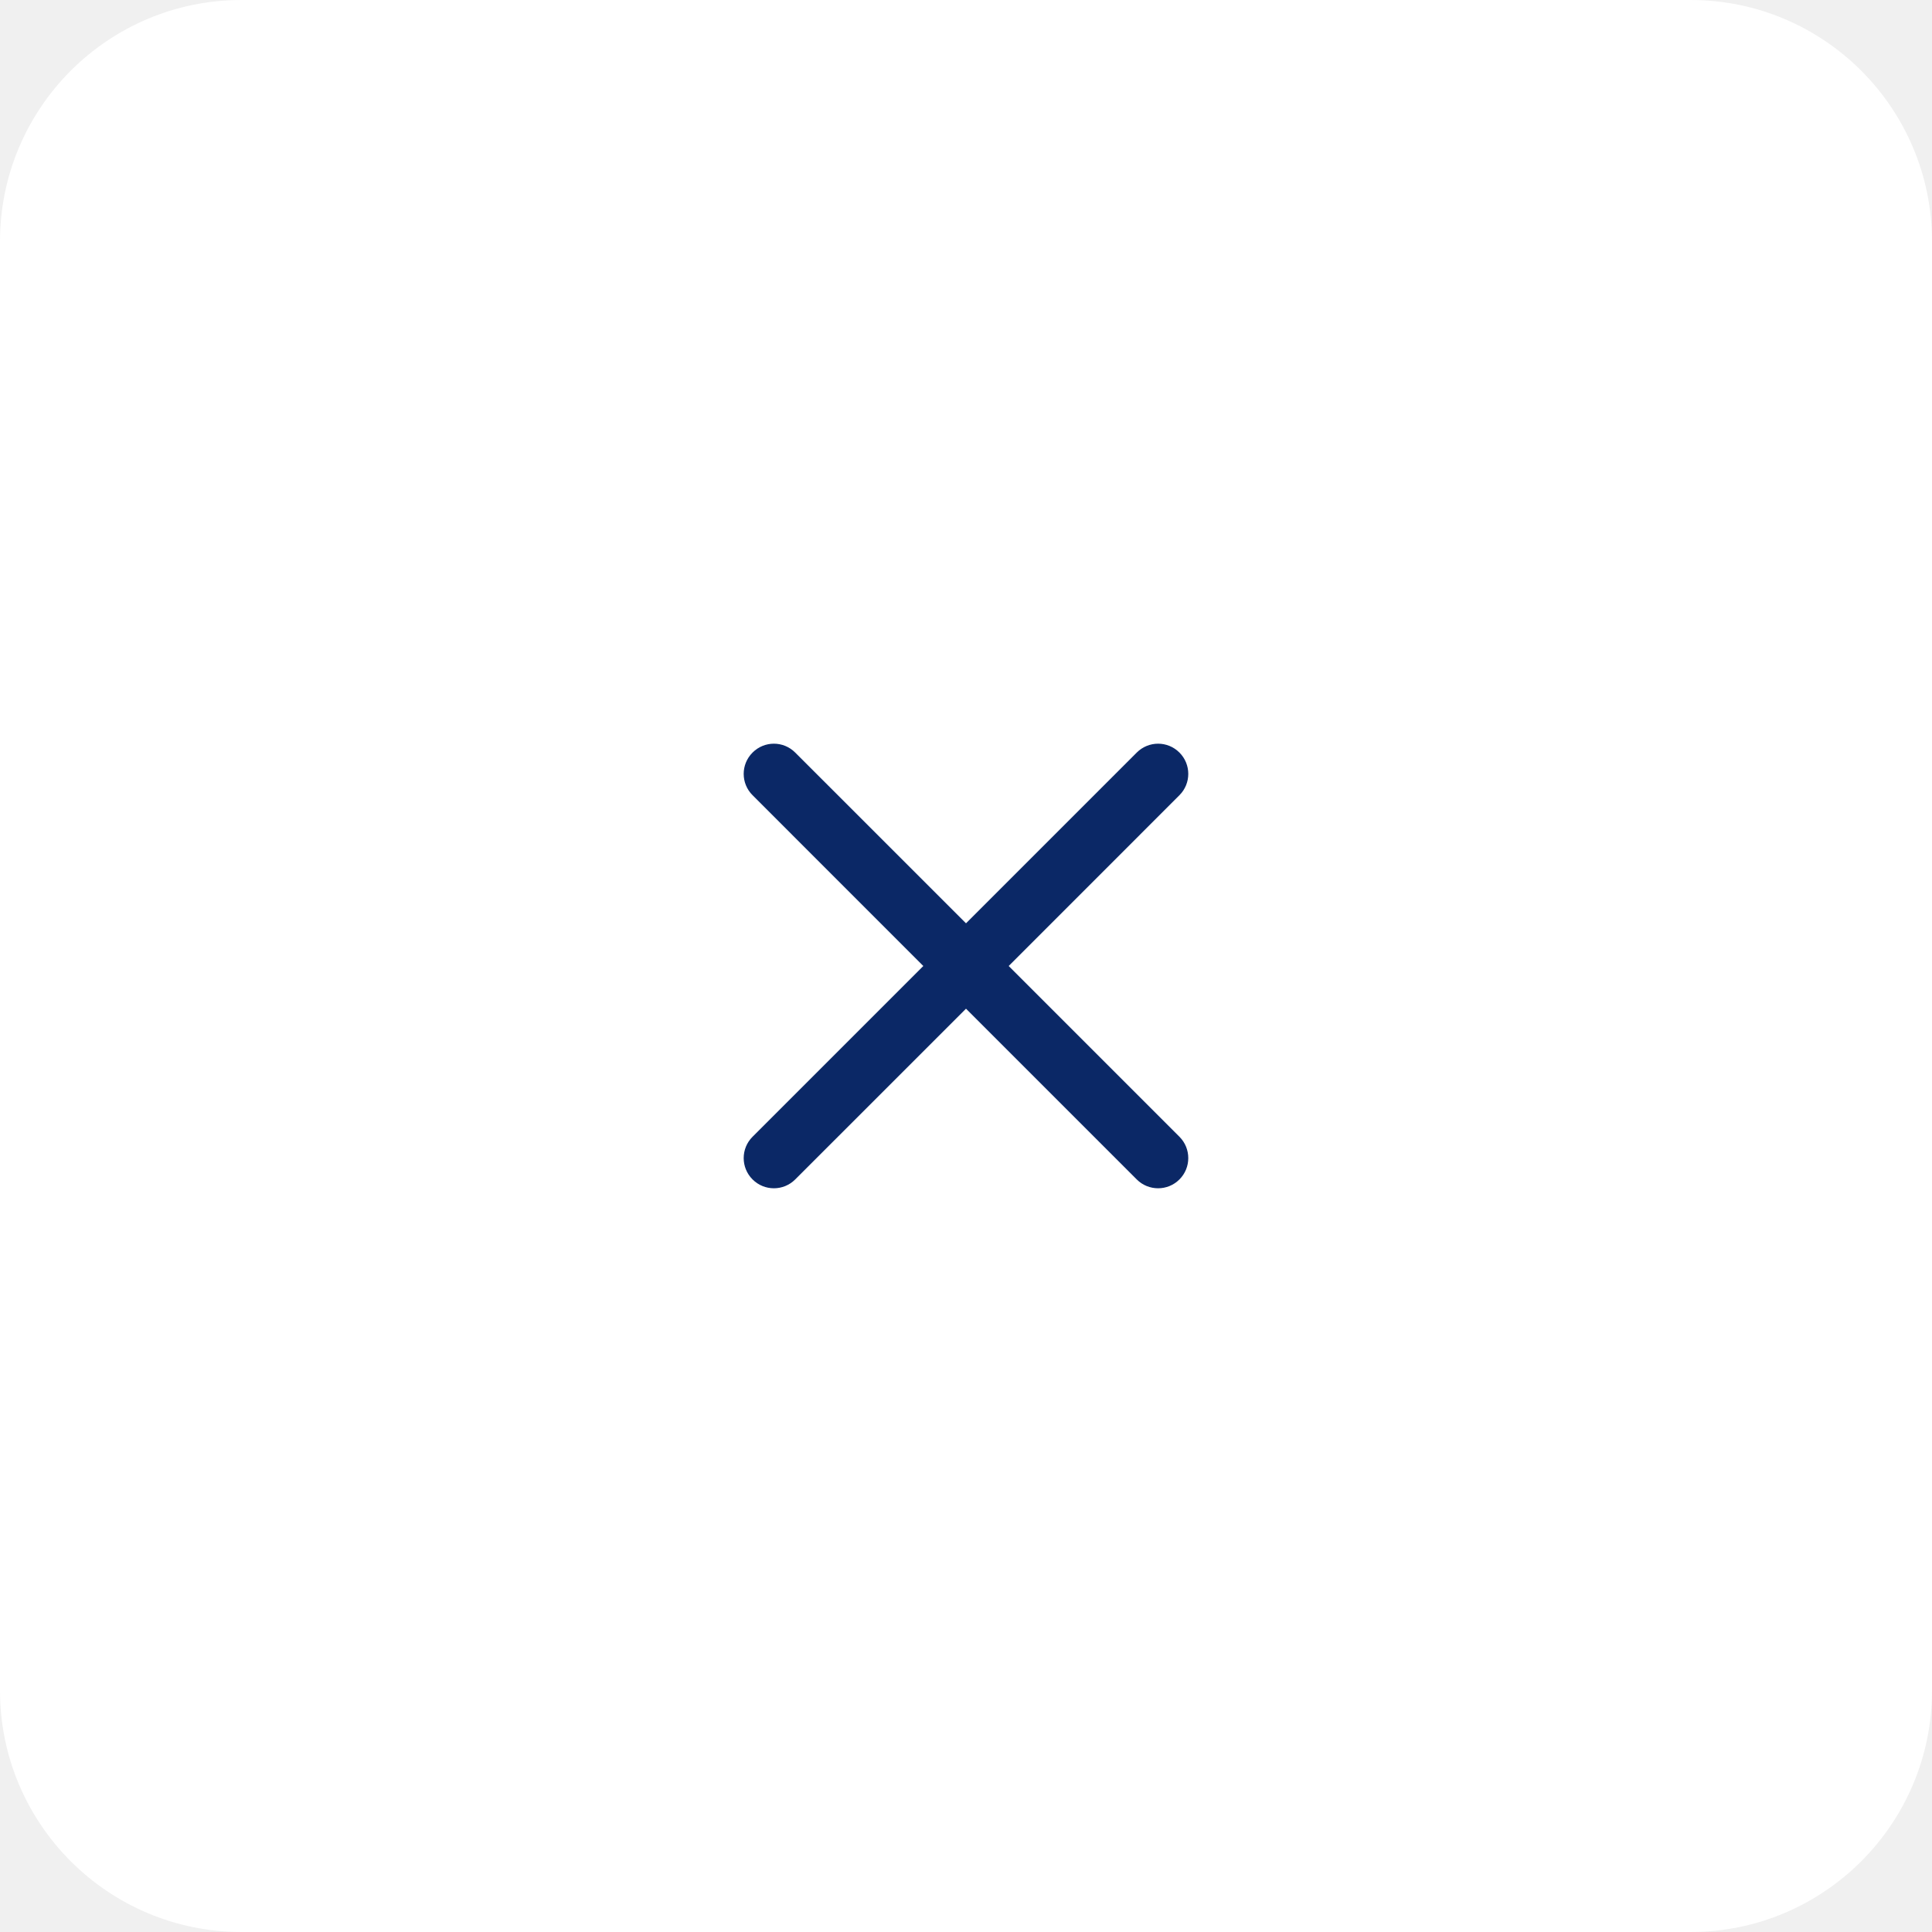
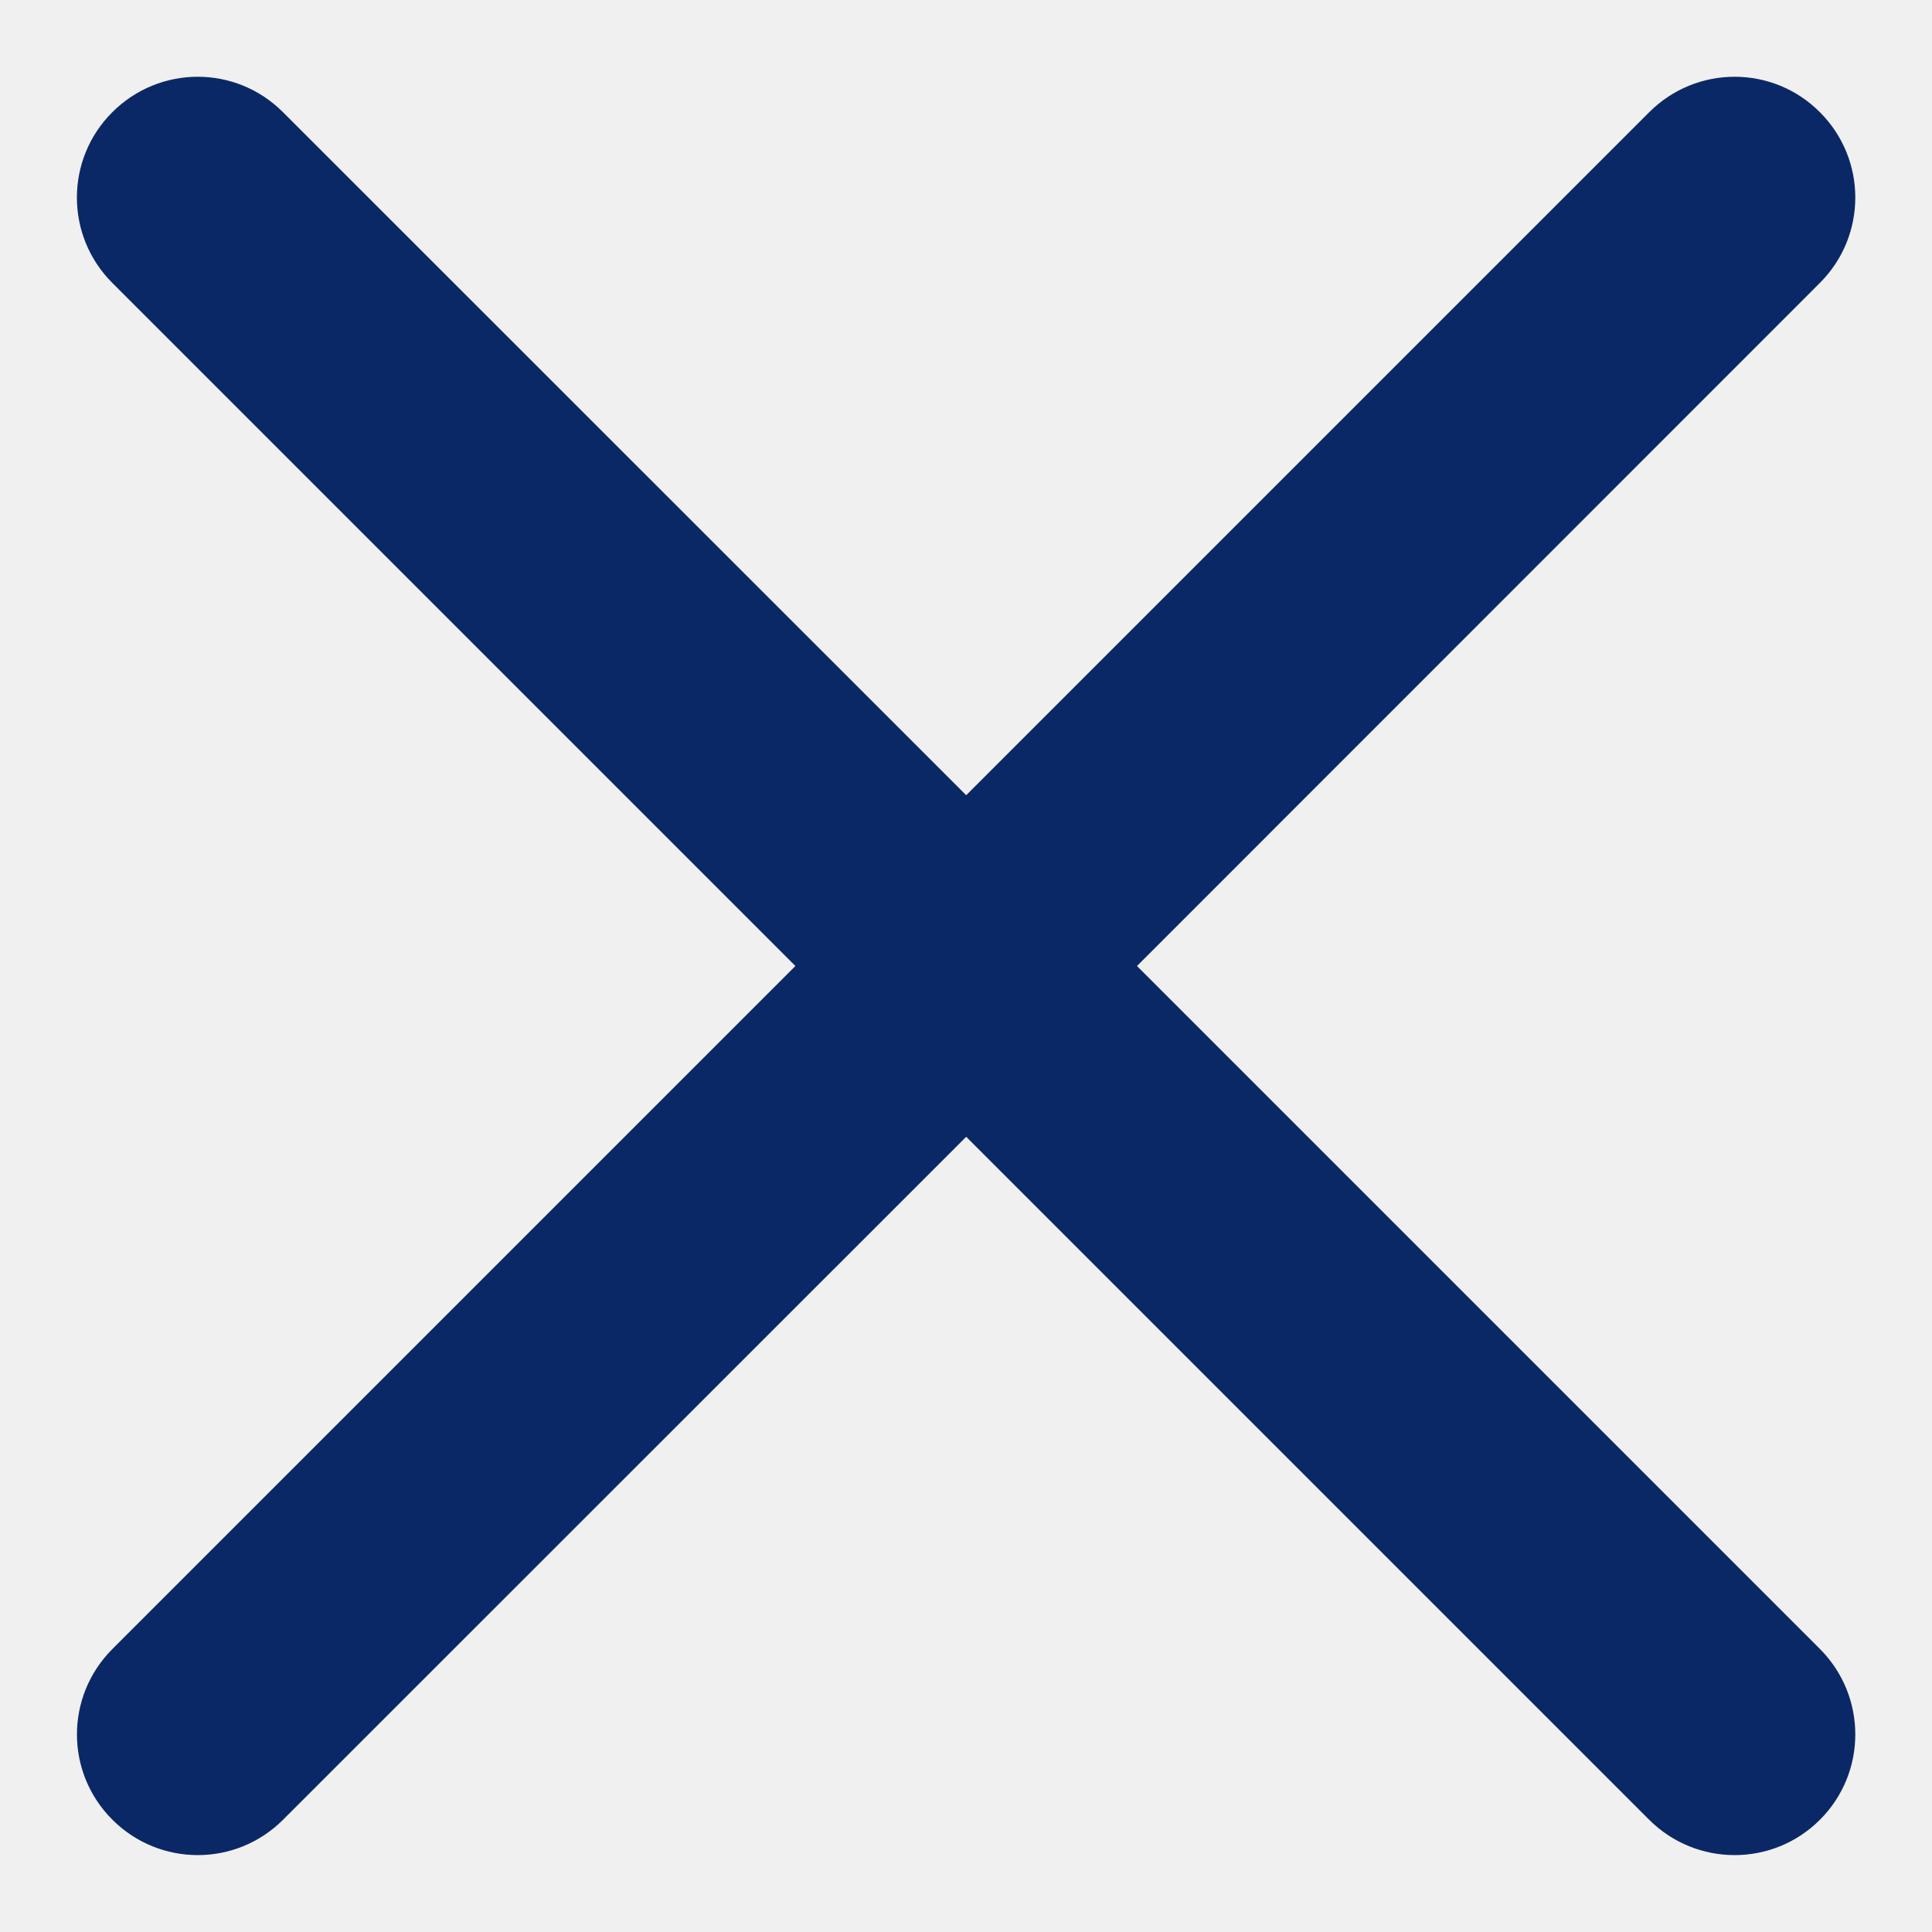
- <svg xmlns="http://www.w3.org/2000/svg" width="40" height="40" viewBox="0 0 40 40" fill="none">
-   <rect width="40" height="40" rx="5" fill="white" />
-   <path d="M16.464 15.581C16.22 15.336 15.825 15.336 15.581 15.581C15.336 15.825 15.336 16.22 15.581 16.464L19.116 20L15.581 23.535C15.336 23.779 15.336 24.175 15.581 24.419C15.825 24.663 16.22 24.663 16.464 24.419L20 20.884L23.535 24.419C23.779 24.663 24.175 24.663 24.419 24.419C24.663 24.175 24.663 23.779 24.419 23.535L20.884 20L24.419 16.464C24.663 16.22 24.663 15.825 24.419 15.581C24.175 15.336 23.78 15.336 23.535 15.581L20 19.116L16.464 15.581Z" fill="#0B2866" />
+ <svg xmlns="http://www.w3.org/2000/svg" width="10" height="10" viewBox="0 0 10 10" fill="none">
+   <path d="M1.465 0.581C1.221 0.336 0.826 0.336 0.581 0.581C0.337 0.825 0.337 1.22 0.581 1.464L4.117 5L0.582 8.535C0.337 8.78 0.337 9.175 0.582 9.419C0.826 9.663 1.221 9.663 1.465 9.419L5.001 5.884L8.536 9.419C8.781 9.663 9.176 9.663 9.42 9.419C9.664 9.175 9.664 8.78 9.42 8.535L5.885 5L9.42 1.464C9.664 1.22 9.664 0.825 9.42 0.581C9.176 0.336 8.781 0.336 8.536 0.581L5.001 4.116L1.465 0.581Z" fill="#0B2866" />
</svg>
